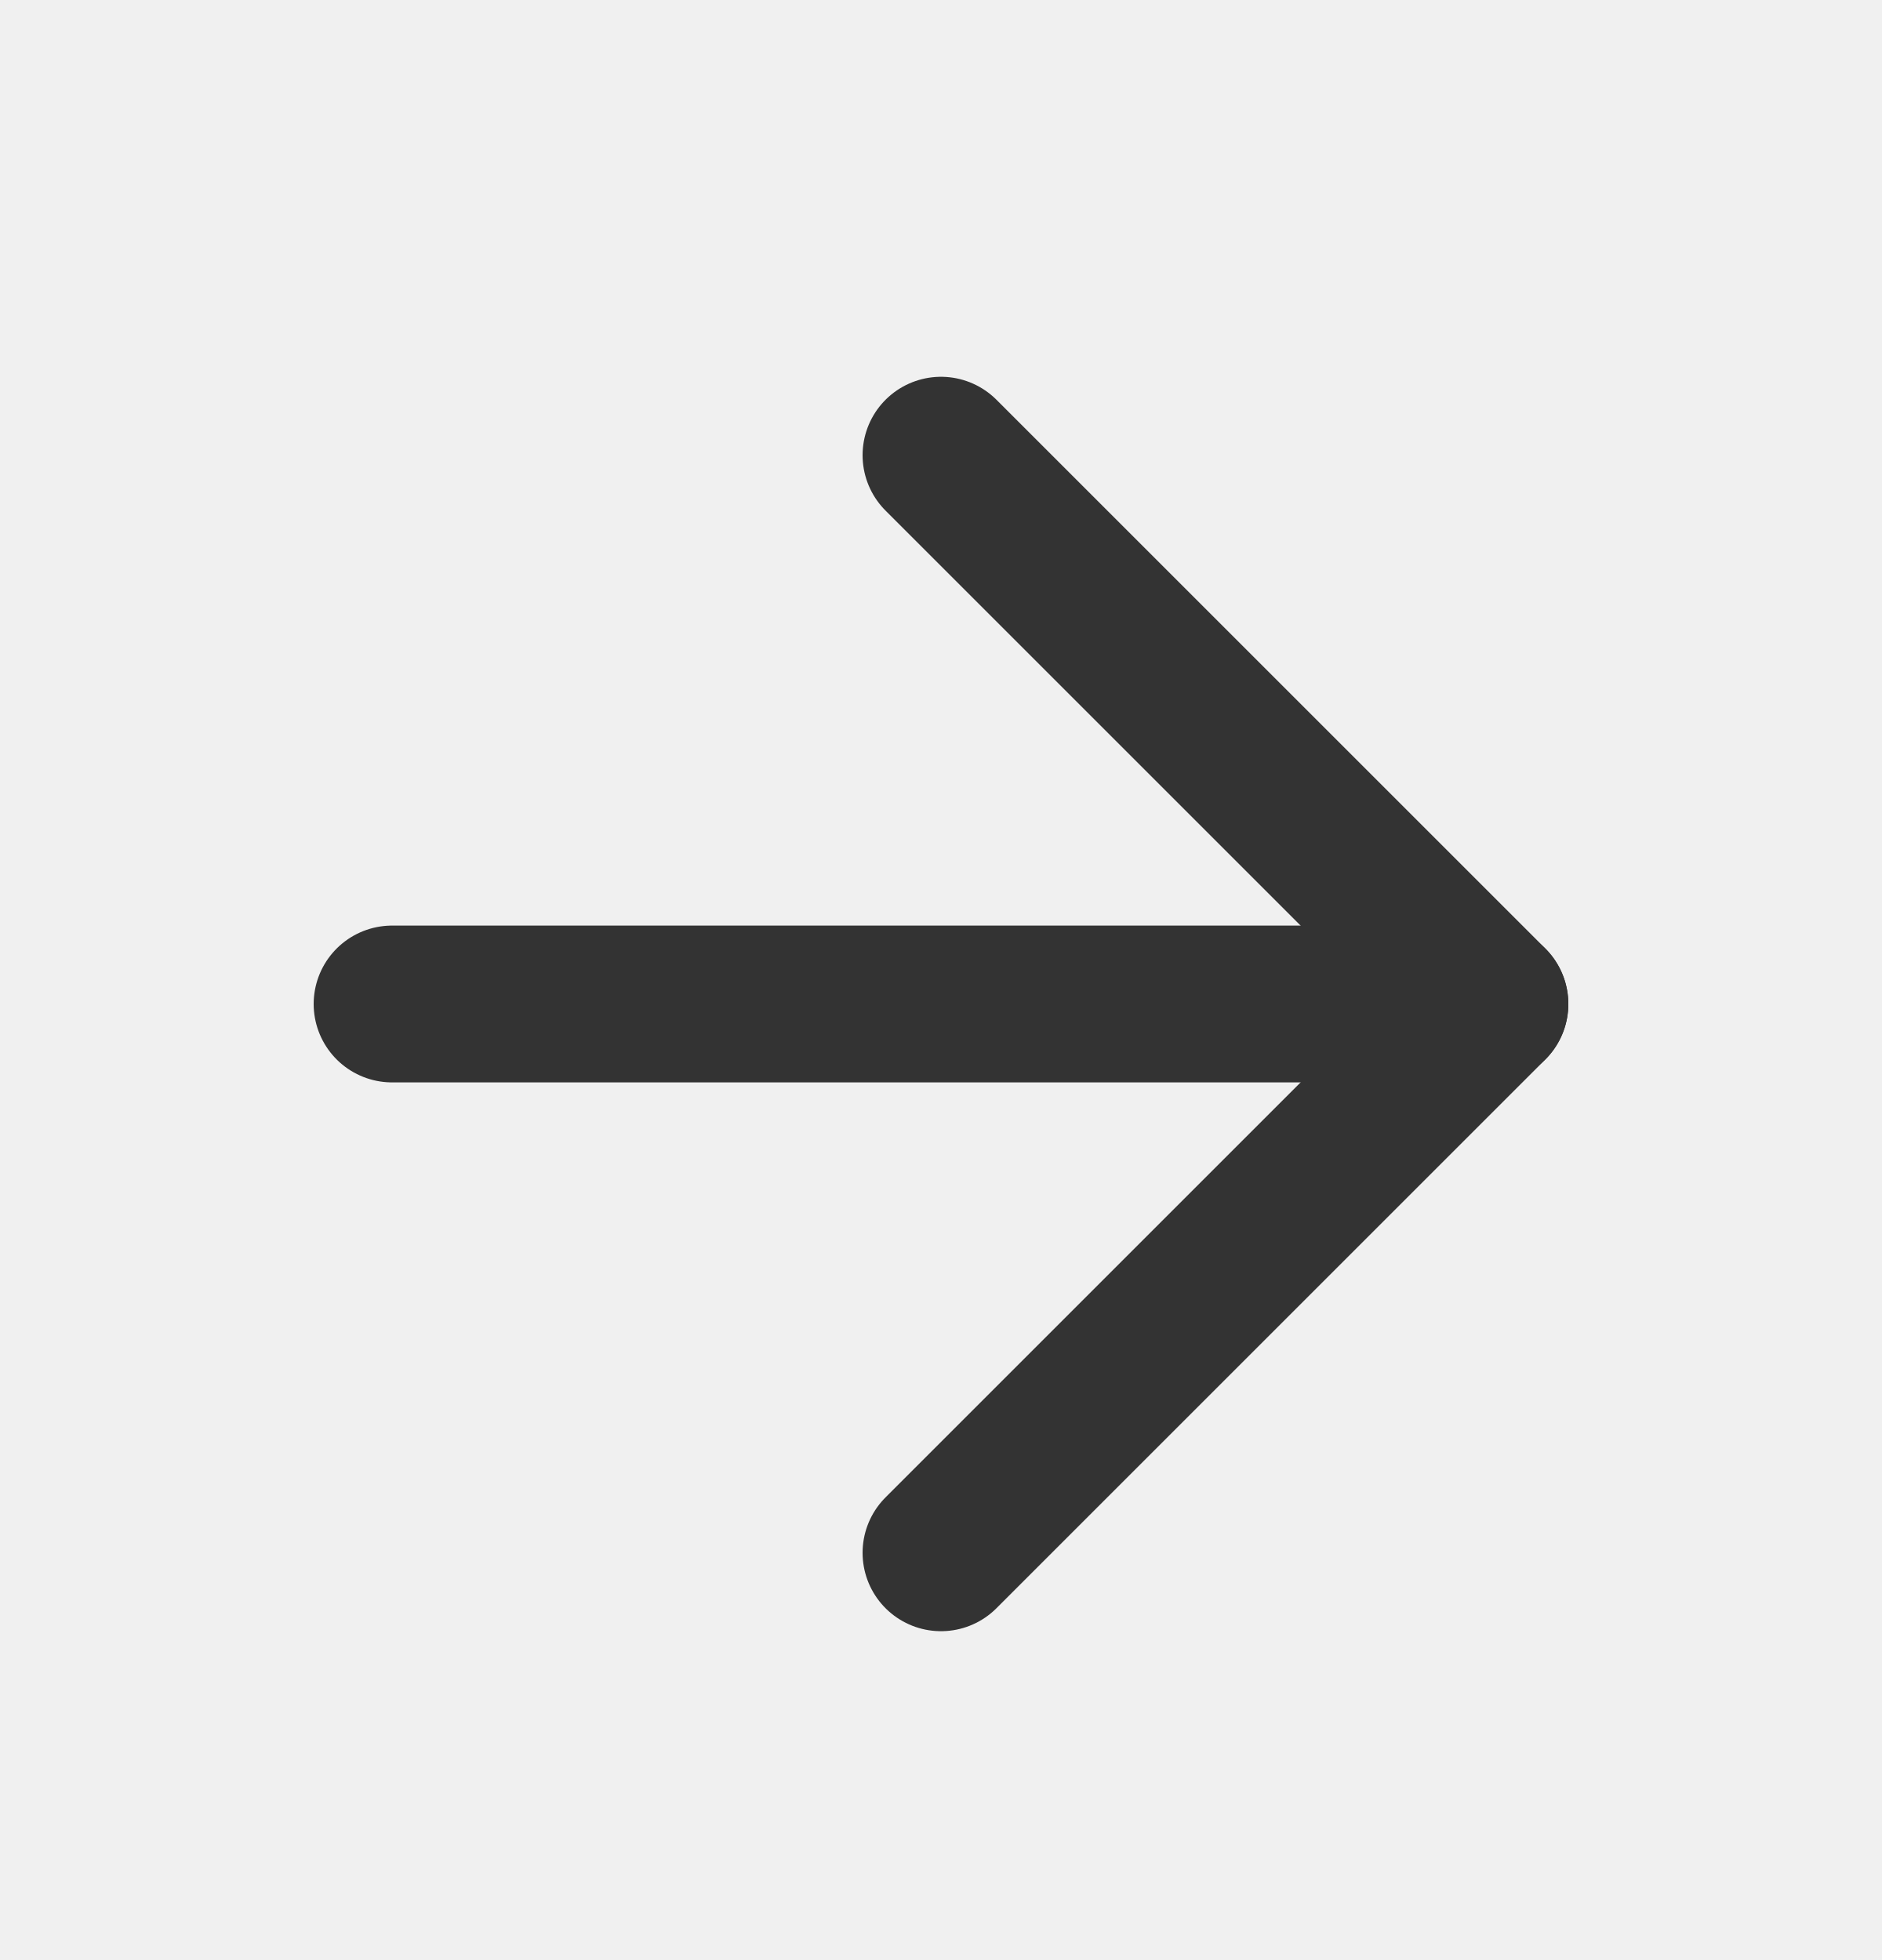
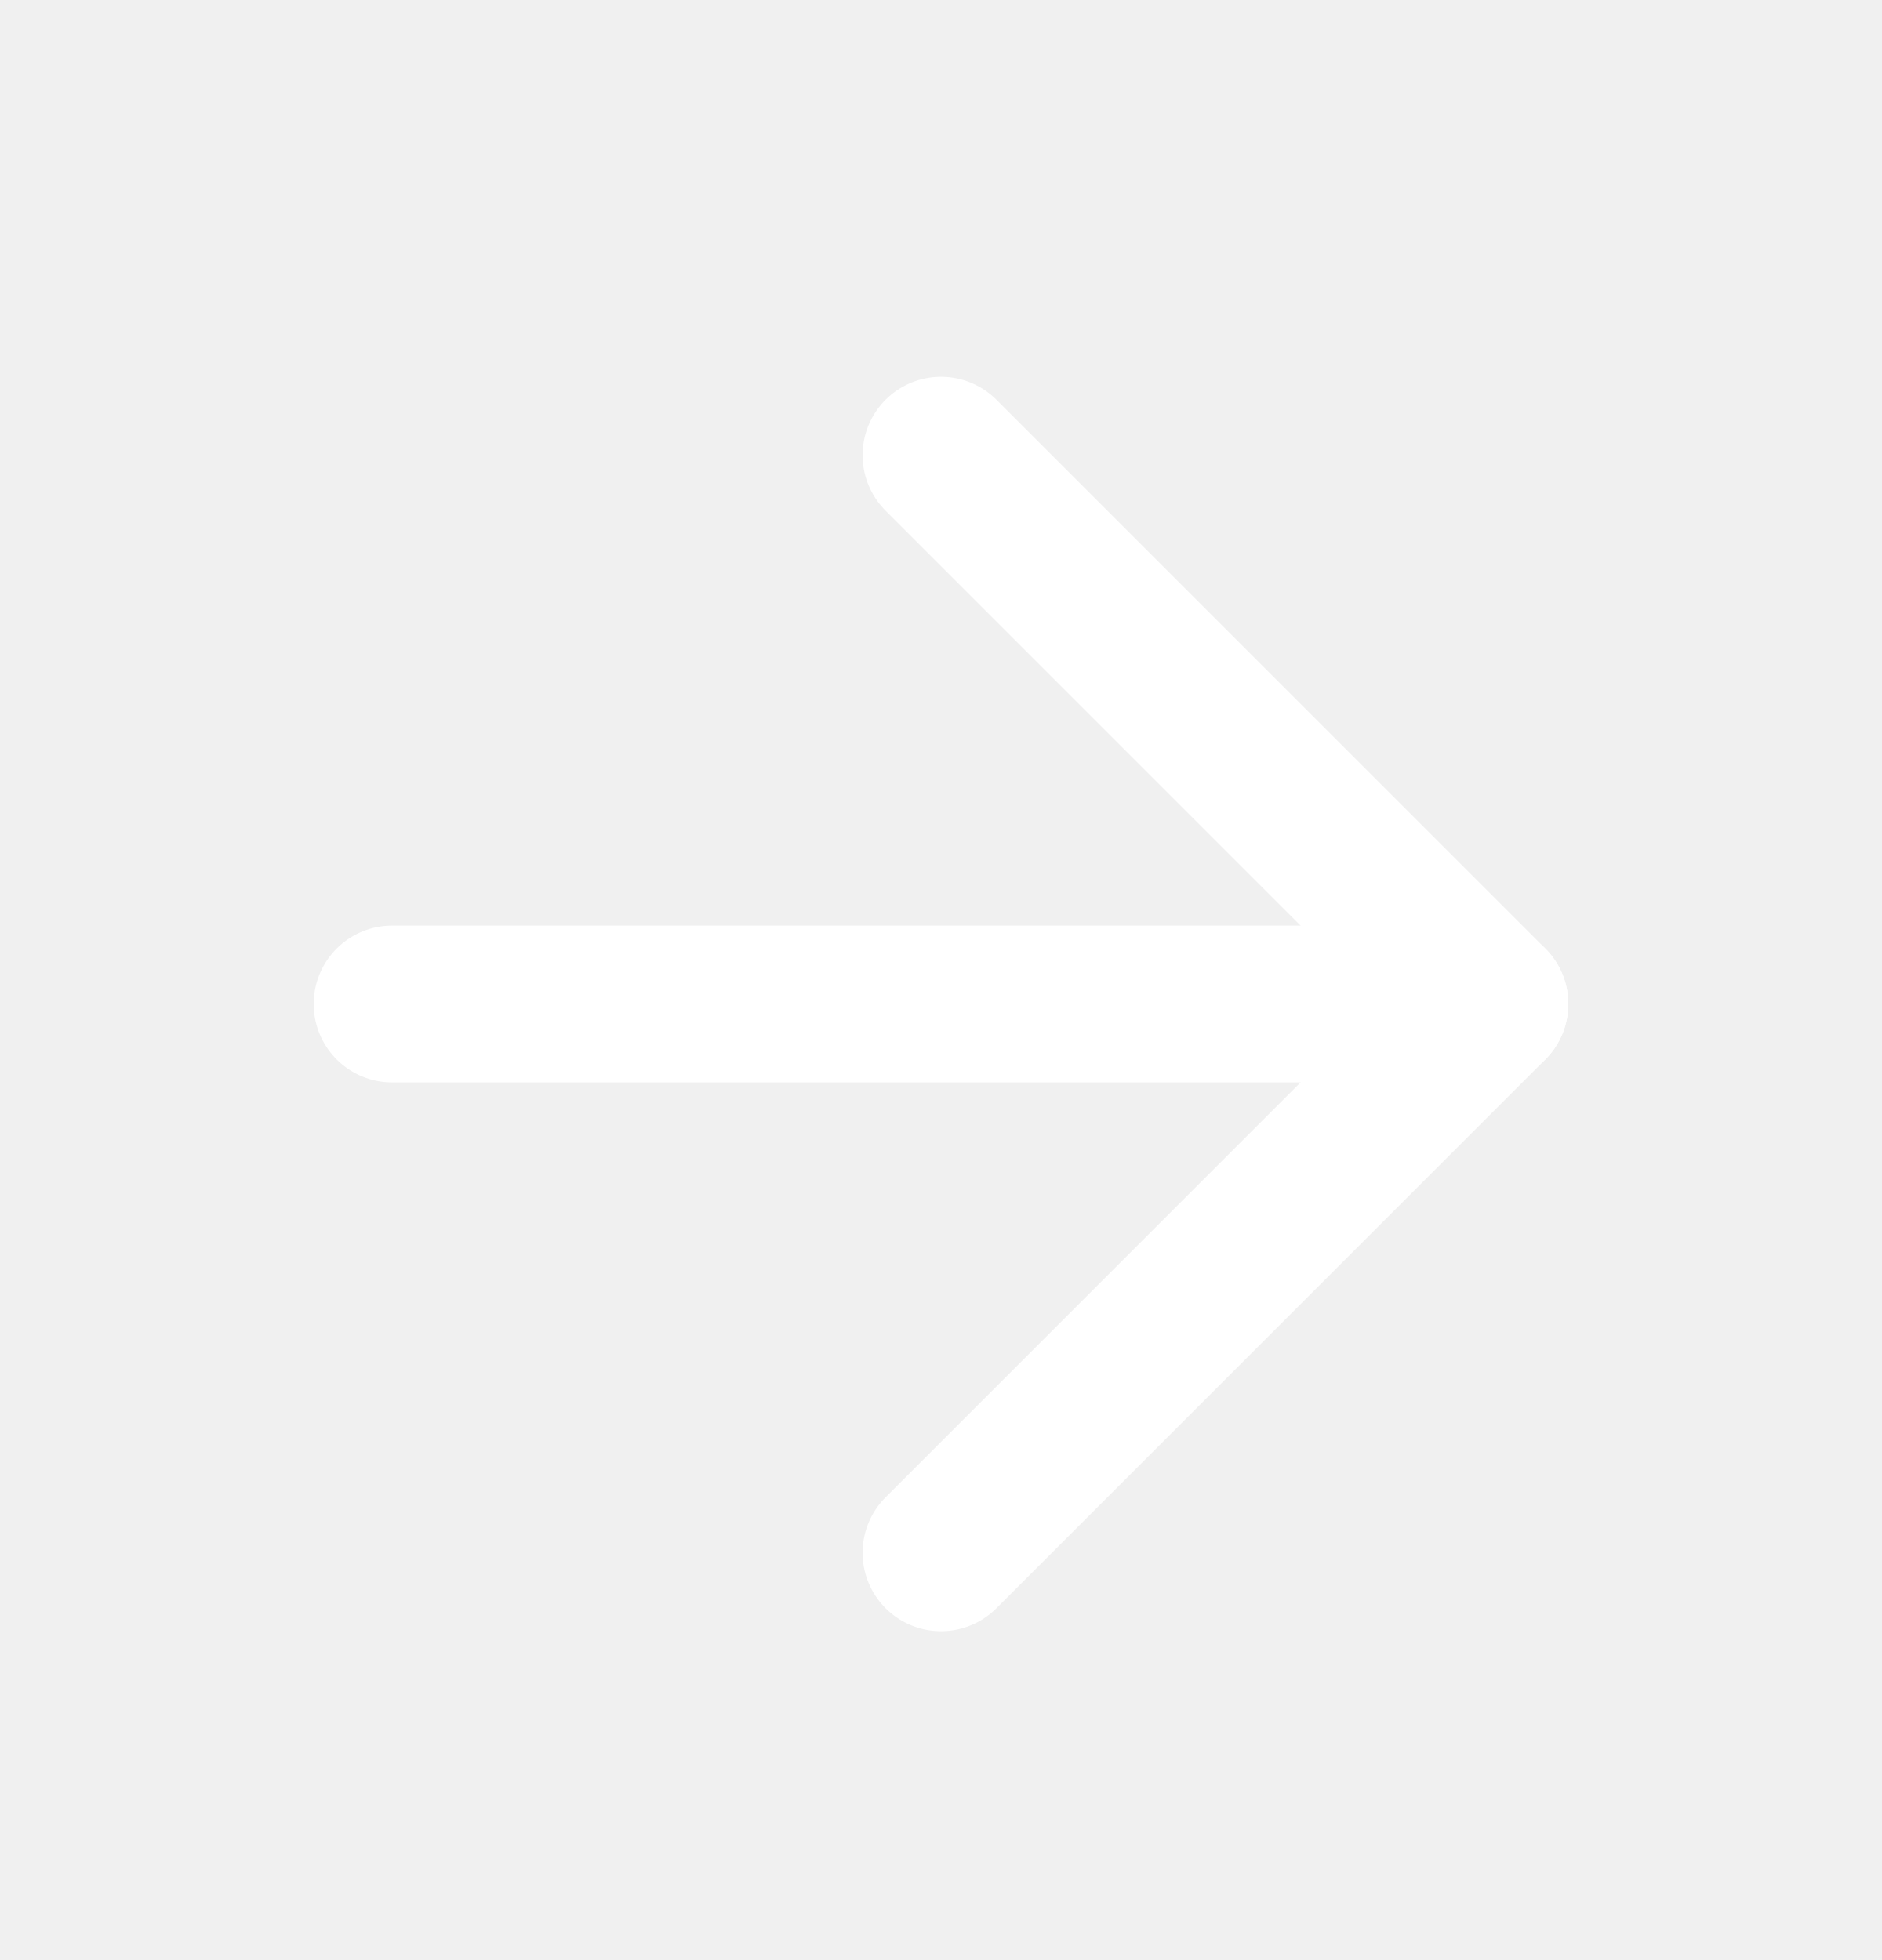
<svg xmlns="http://www.w3.org/2000/svg" width="24" height="25" viewBox="0 0 24 25" fill="none">
-   <path d="M5 12.806H19" stroke="#333333" stroke-width="2" stroke-linecap="round" stroke-linejoin="round" />
-   <path d="M12 5.806L19 12.806L12 19.806" stroke="#333333" stroke-width="2" stroke-linecap="round" stroke-linejoin="round" />
+   <path d="M5 12.806H19" stroke="white" stroke-width="2" stroke-linecap="round" stroke-linejoin="round" />
+   <path d="M12 5.806L19 12.806L12 19.806" stroke="white" stroke-width="2" stroke-linecap="round" stroke-linejoin="round" />
</svg>
